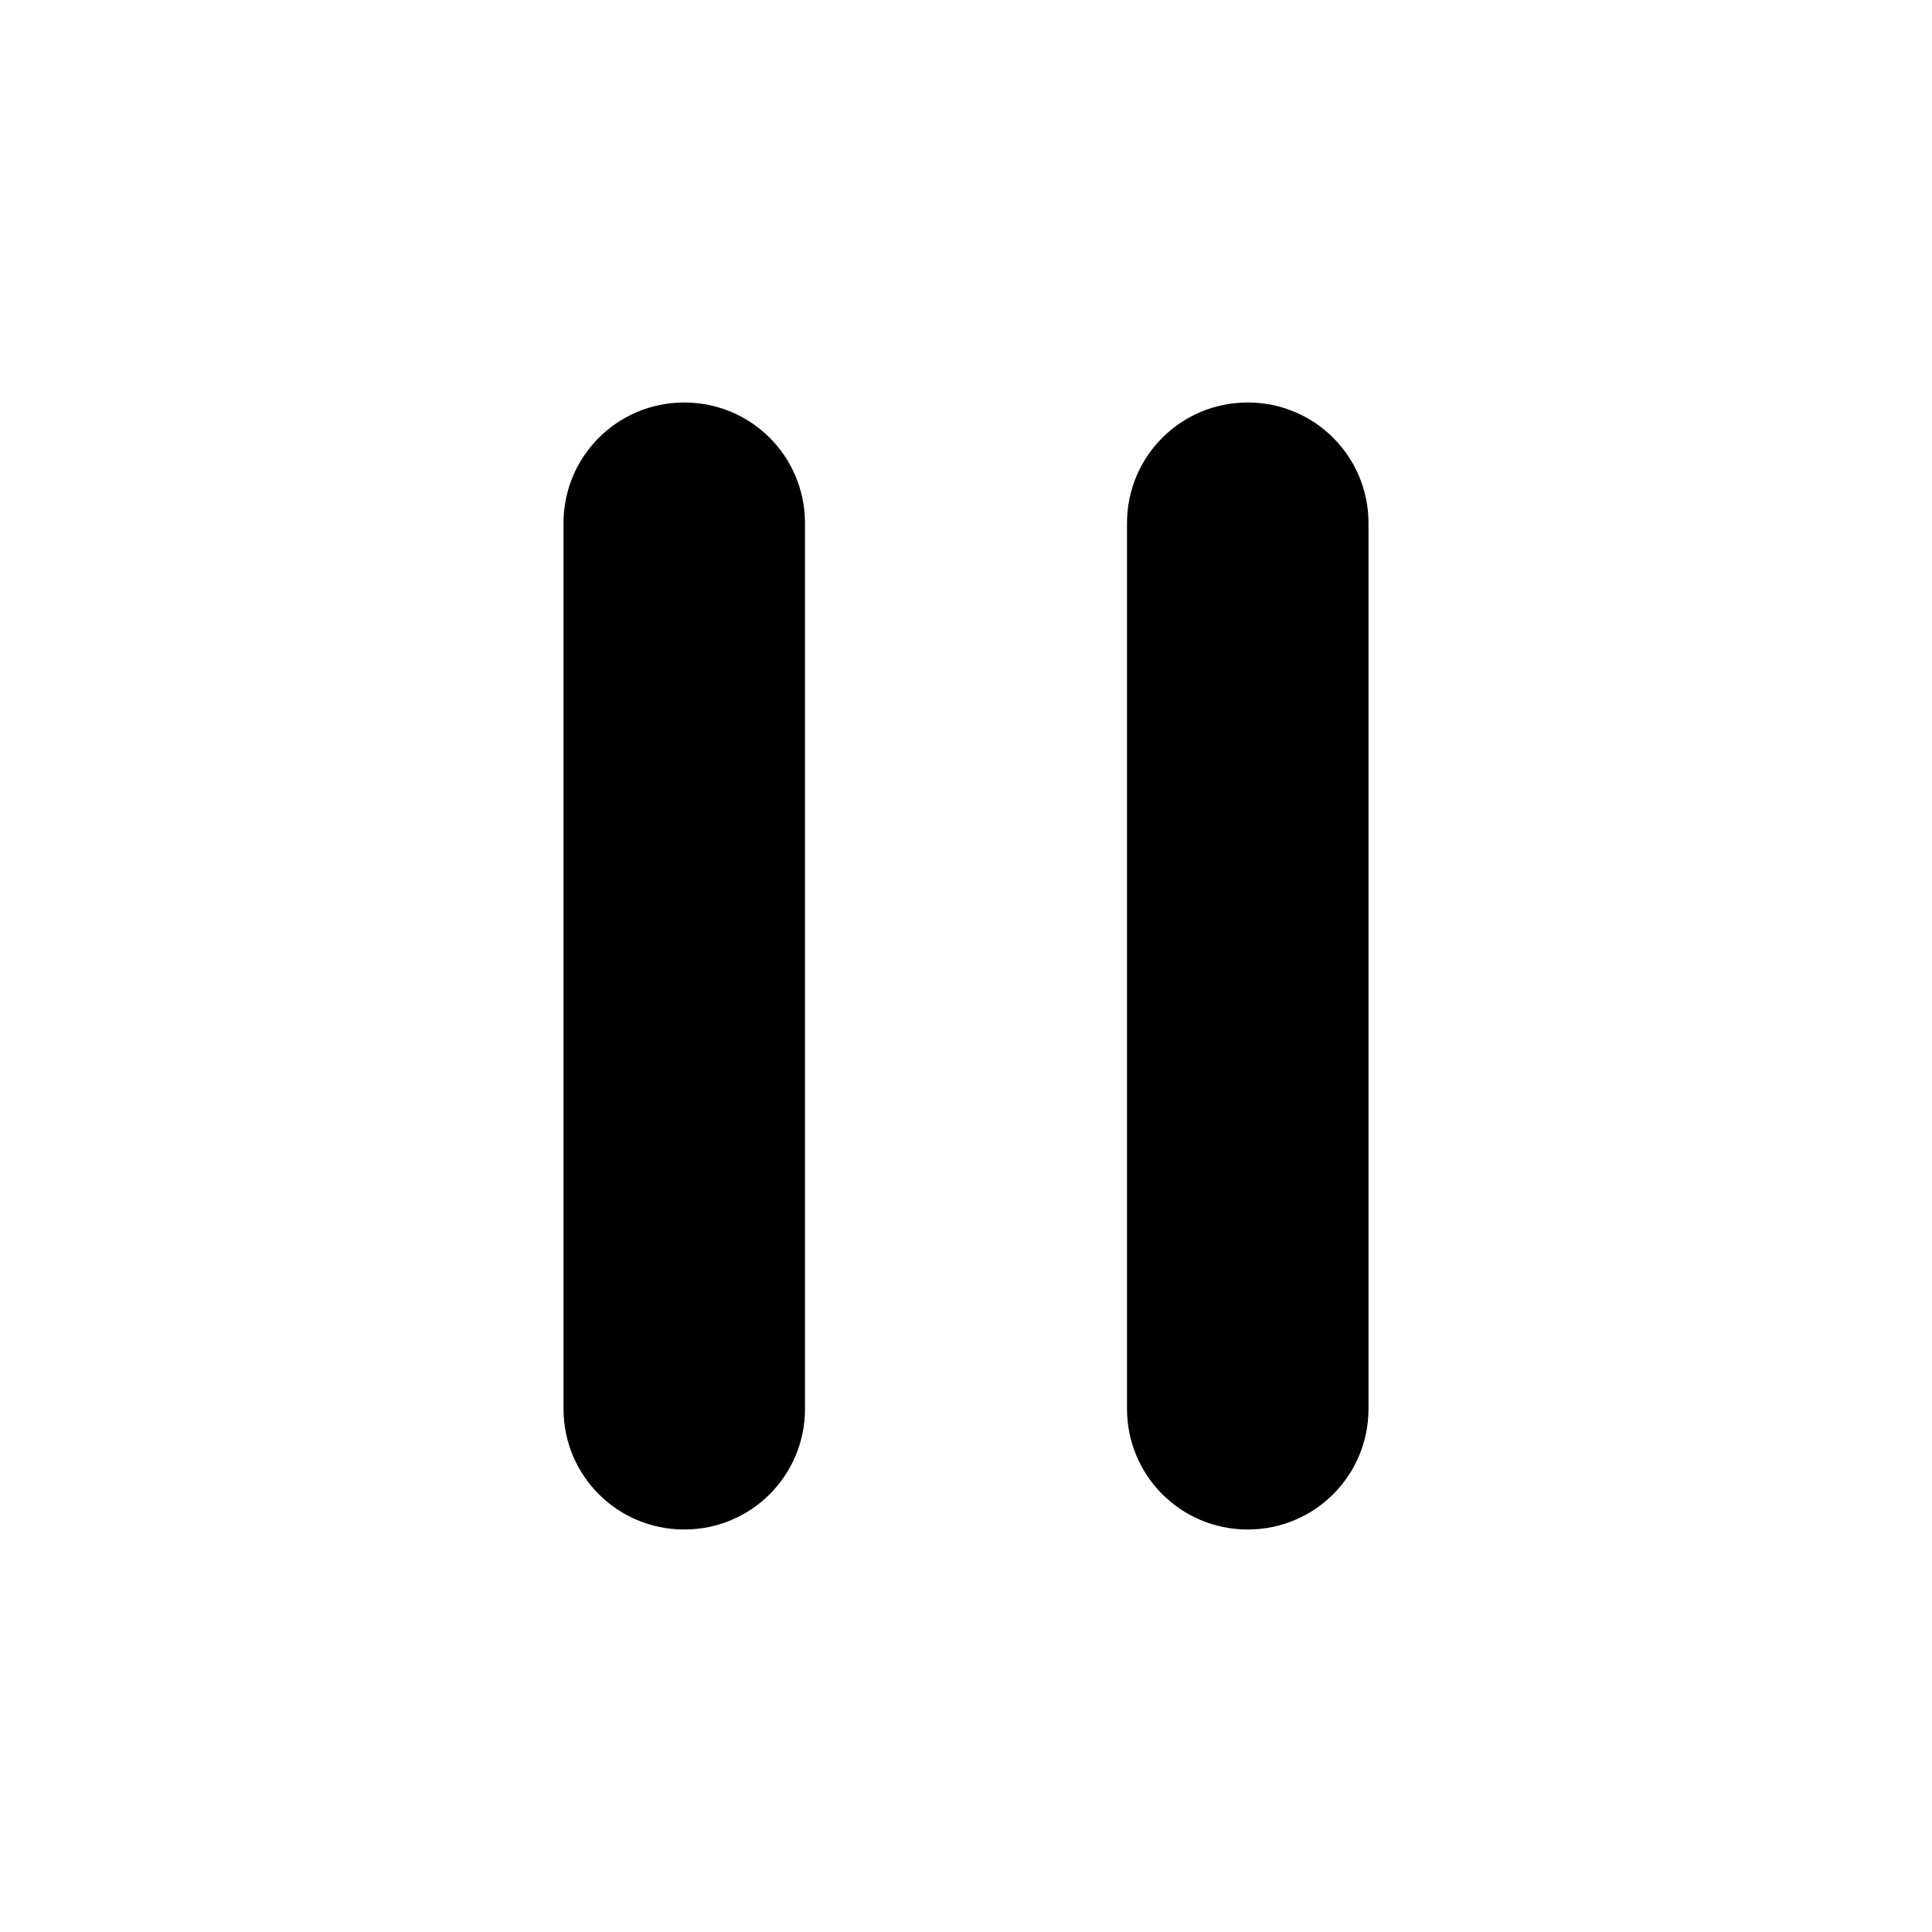
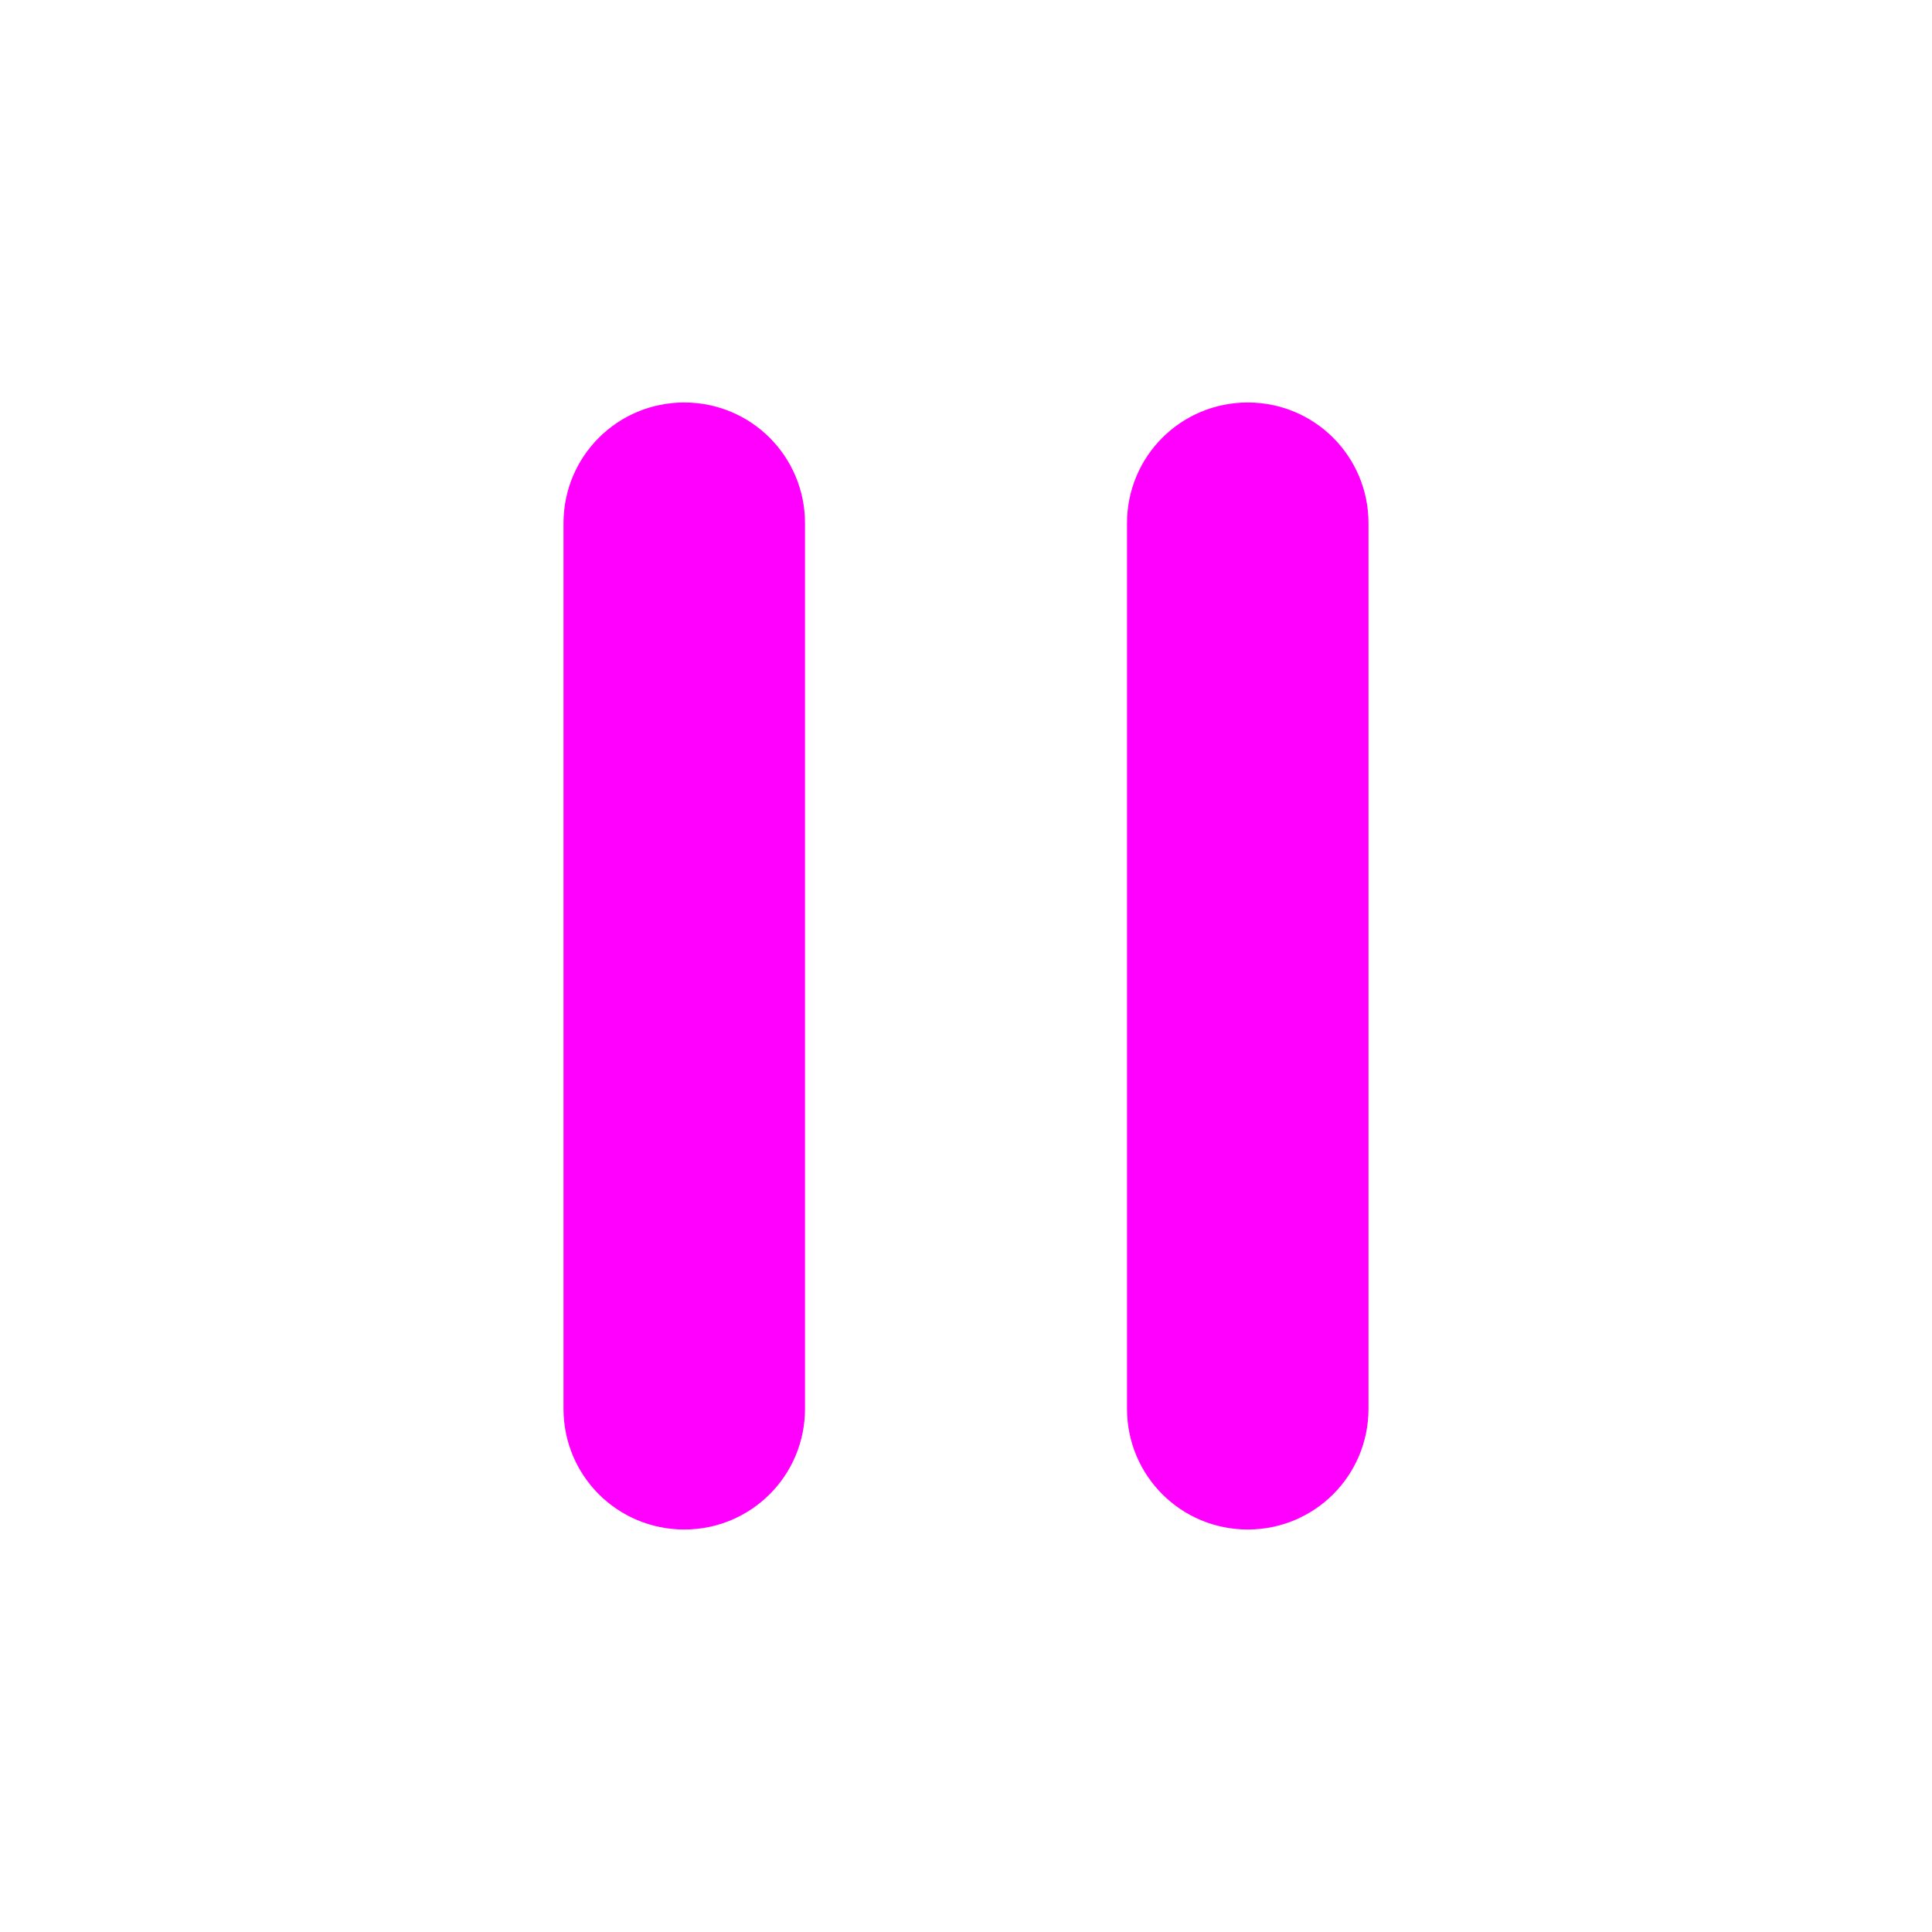
<svg xmlns="http://www.w3.org/2000/svg" id="svg4" width="24" height="24" fill="none" version="1.1" viewBox="0 0 24 24">
-   <path id="rect1029" d="m8.5 5c-0.831 0-1.5 0.669-1.5 1.5v11c0 0.831 0.669 1.5 1.5 1.5s1.5-0.669 1.5-1.5v-11c0-0.831-0.669-1.5-1.5-1.5zm7 0c-0.831 0-1.5 0.669-1.5 1.5v11c0 0.831 0.669 1.5 1.5 1.5s1.5-0.669 1.5-1.5v-11c0-0.831-0.669-1.5-1.5-1.5z" fill="#000" />
+   <path id="rect1029" d="m8.5 5c-0.831 0-1.5 0.669-1.5 1.5v11c0 0.831 0.669 1.5 1.5 1.5s1.5-0.669 1.5-1.5v-11c0-0.831-0.669-1.5-1.5-1.5zm7 0c-0.831 0-1.5 0.669-1.5 1.5v11c0 0.831 0.669 1.5 1.5 1.5s1.5-0.669 1.5-1.5v-11c0-0.831-0.669-1.5-1.5-1.5z" fill="#FF00FF" />
</svg>
